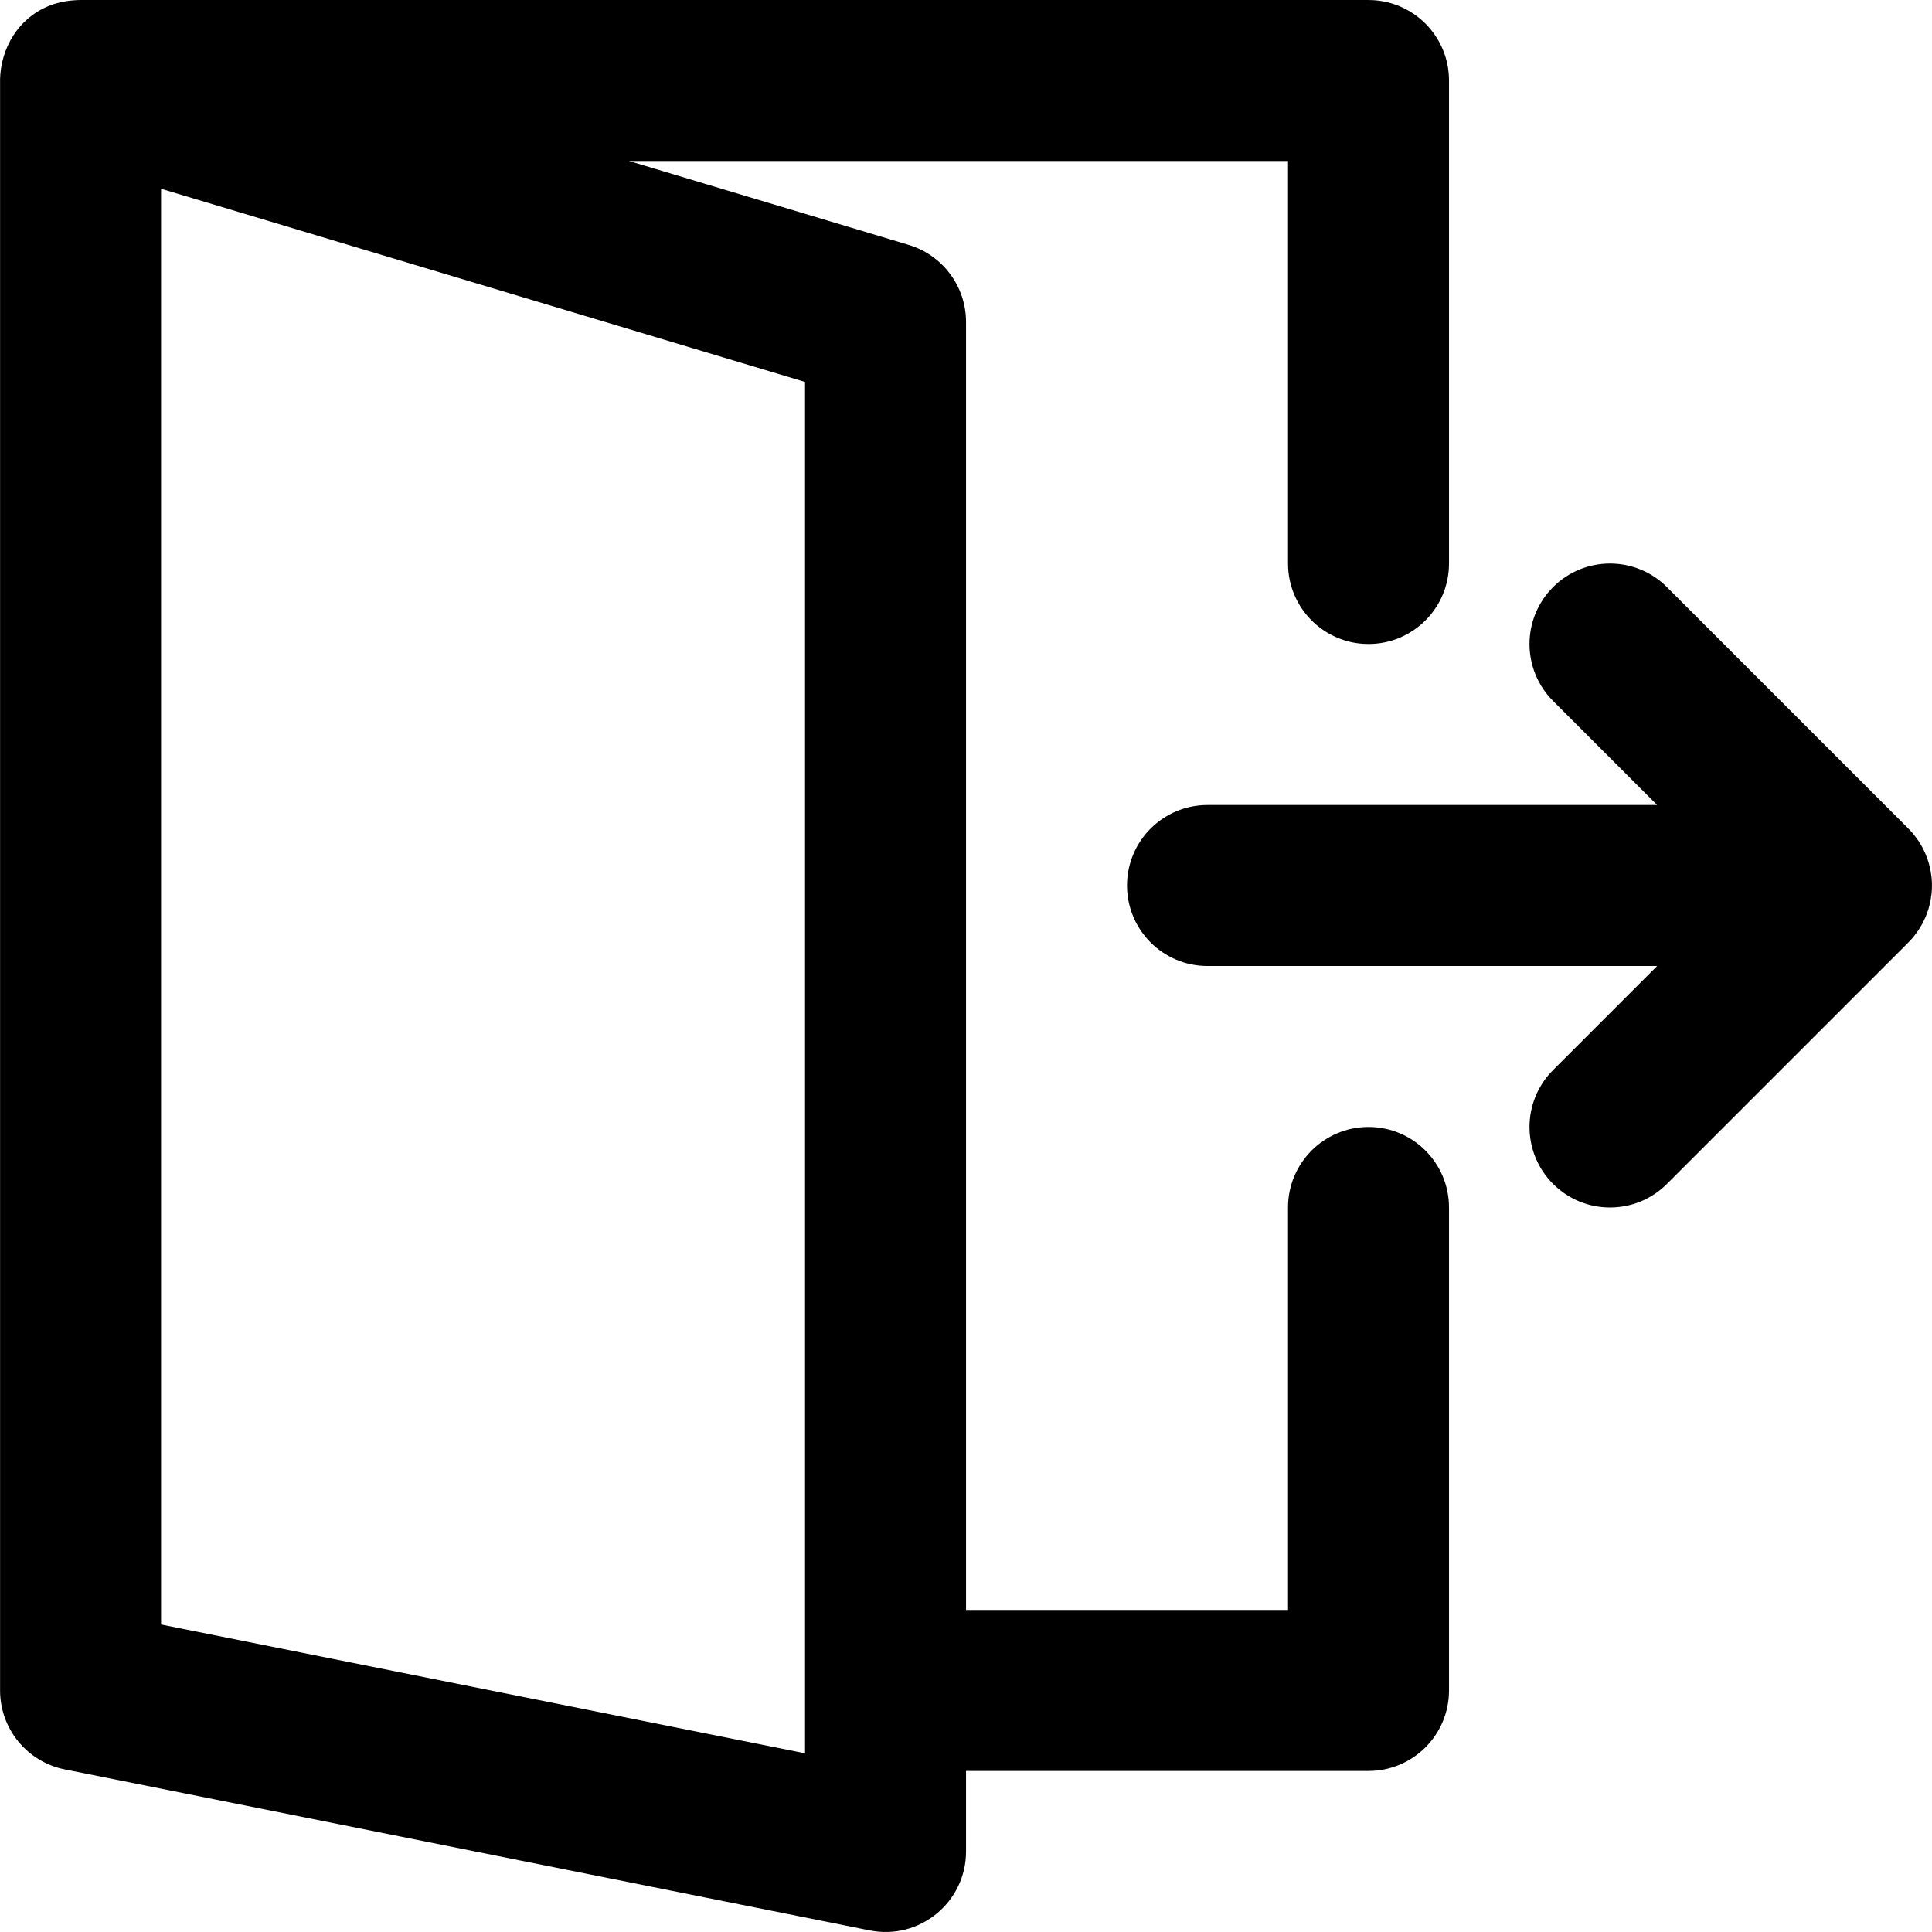
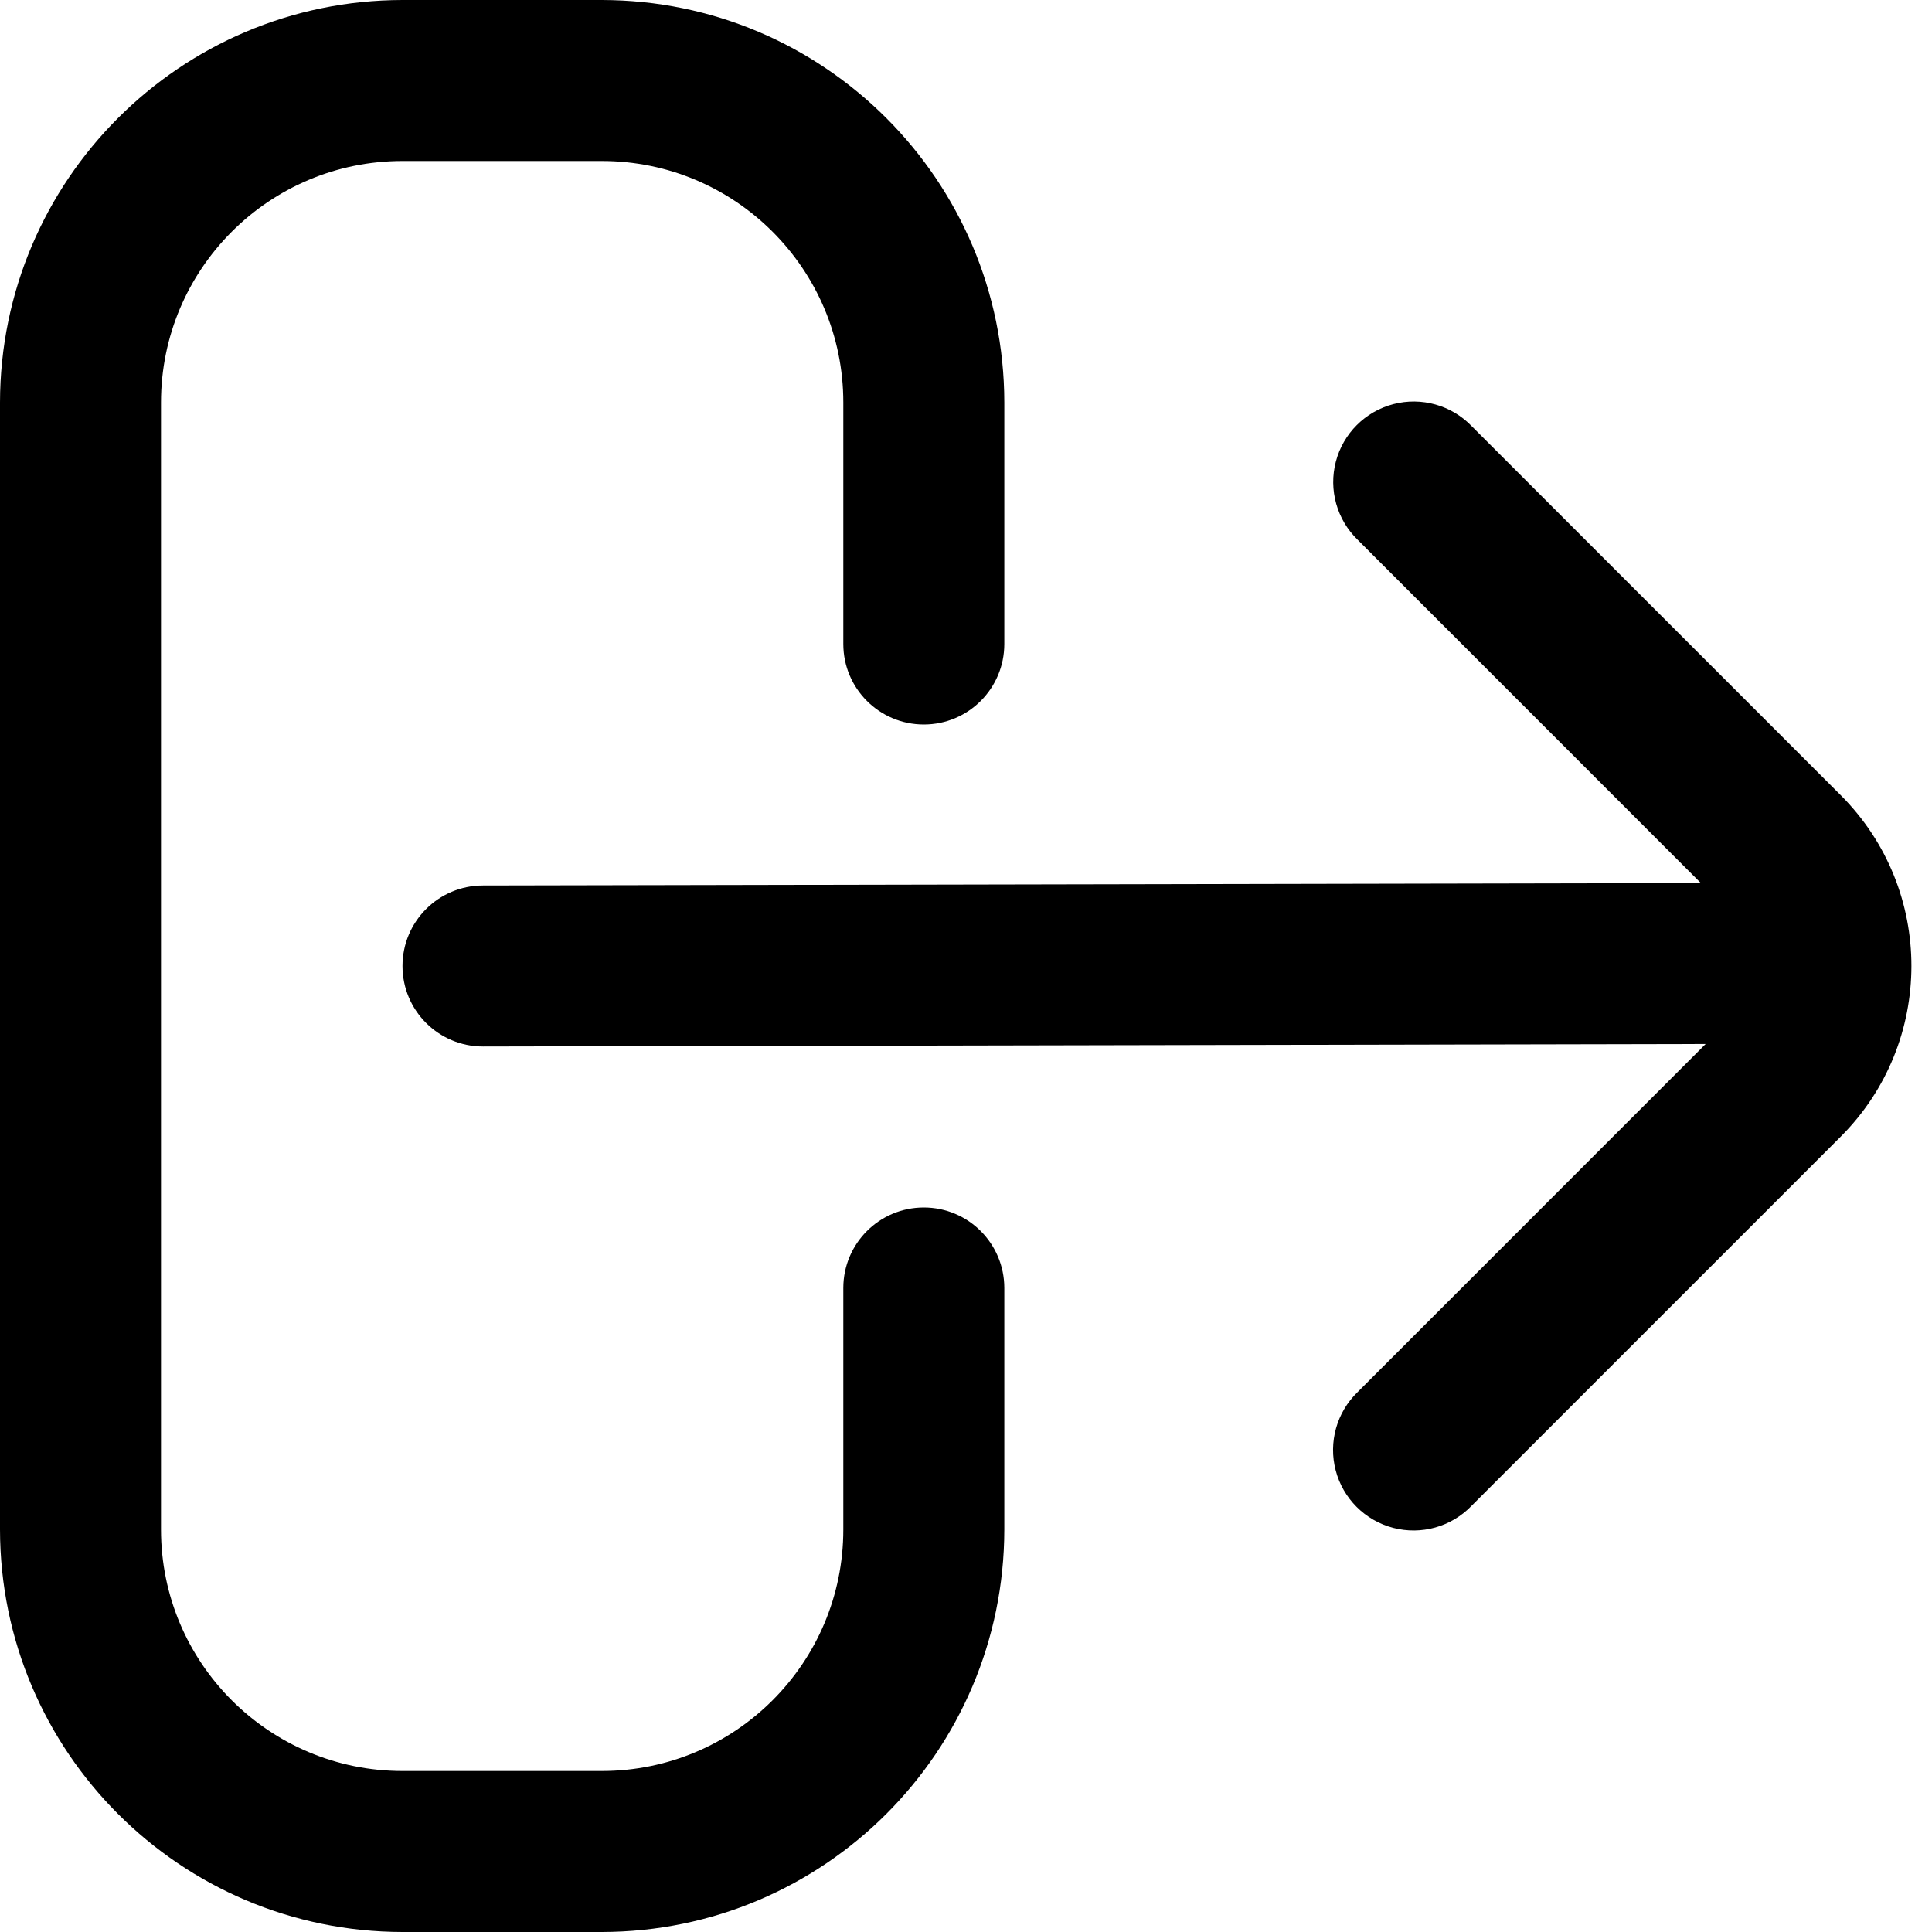
- <svg xmlns="http://www.w3.org/2000/svg" version="1.1" id="Capa_1" x="0px" y="0px" viewBox="0 0 512.021 512.021" style="enable-background:new 0 0 512.021 512.021;" xml:space="preserve">
-   <g transform="translate(1 1)">
-     <g>
-       <g>
-         <path d="M506.184,247.202c0.203-0.247,0.379-0.507,0.568-0.76c0.227-0.304,0.463-0.601,0.674-0.917     c0.203-0.303,0.379-0.618,0.565-0.93c0.171-0.286,0.35-0.565,0.508-0.86c0.17-0.318,0.314-0.645,0.467-0.969     c0.145-0.307,0.298-0.609,0.428-0.923c0.13-0.315,0.235-0.636,0.35-0.956c0.121-0.337,0.25-0.67,0.355-1.015     c0.097-0.32,0.168-0.645,0.249-0.968c0.089-0.351,0.187-0.698,0.258-1.056c0.074-0.375,0.118-0.753,0.172-1.13     c0.044-0.311,0.104-0.618,0.135-0.933c0.138-1.4,0.138-2.811,0-4.211c-0.031-0.315-0.09-0.621-0.135-0.932     c-0.054-0.378-0.098-0.756-0.173-1.13c-0.071-0.358-0.169-0.704-0.258-1.055c-0.081-0.324-0.152-0.649-0.249-0.969     c-0.104-0.344-0.233-0.677-0.354-1.013c-0.115-0.32-0.22-0.642-0.35-0.957c-0.13-0.314-0.283-0.616-0.428-0.922     c-0.153-0.325-0.297-0.652-0.467-0.97c-0.157-0.294-0.337-0.573-0.507-0.859c-0.186-0.312-0.362-0.627-0.565-0.931     c-0.211-0.315-0.446-0.612-0.673-0.915c-0.19-0.254-0.367-0.515-0.57-0.762c-0.443-0.539-0.909-1.058-1.402-1.551     c-0.004-0.004-0.007-0.008-0.011-0.012l-64-64c-8.331-8.331-21.839-8.331-30.17,0c-8.331,8.331-8.331,21.839,0,30.17     l27.582,27.582H319.019c-11.782,0-21.333,9.551-21.333,21.333c0,11.782,9.551,21.333,21.333,21.333h119.163l-27.582,27.582     c-8.331,8.331-8.331,21.839,0,30.17c8.331,8.331,21.839,8.331,30.17,0l64-64c0.004-0.004,0.007-0.008,0.011-0.012     C505.275,248.26,505.741,247.742,506.184,247.202z" />
-         <path d="M361.686,297.672c-11.782,0-21.333,9.551-21.333,21.333v106.667h-85.333V84.347v-0.008     c0-9.421-6.18-17.727-15.203-20.434l-74.11-22.233h174.647v106.667c0,11.782,9.551,21.333,21.333,21.333     s21.333-9.551,21.333-21.333v-128c0-11.782-9.551-21.333-21.333-21.333H20.353c-0.002,0-0.004,0-0.006,0     c-0.631-0.001-1.256,0.029-1.876,0.083C8.685-0.173,2.306,6.264-0.012,13.949c-0.149,0.478-0.279,0.966-0.395,1.46     c-0.012,0.053-0.022,0.107-0.034,0.161c-0.115,0.508-0.211,1.024-0.29,1.547c-0.011,0.074-0.023,0.147-0.034,0.221     c-0.067,0.477-0.12,0.96-0.155,1.449c-0.062,0.788-0.081,1.578-0.061,2.368v425.859c0,10.169,7.178,18.925,17.15,20.919     L229.502,510.6c13.201,2.64,25.517-7.457,25.517-20.919v-21.342h106.667c11.782,0,21.333-9.551,21.333-21.333v-128     C383.019,307.223,373.468,297.672,361.686,297.672z M212.353,463.658L41.686,429.525V49.02l170.667,51.2v346.785V463.658z" />
-       </g>
-     </g>
-   </g>
-   <g>
- </g>
-   <g>
- </g>
-   <g>
- </g>
-   <g>
- </g>
-   <g>
- </g>
-   <g>
- </g>
-   <g>
- </g>
-   <g>
- </g>
-   <g>
- </g>
-   <g>
- </g>
-   <g>
- </g>
-   <g>
- </g>
-   <g>
- </g>
-   <g>
- </g>
-   <g>
- </g>
+ <svg xmlns="http://www.w3.org/2000/svg" id="Layer_1" data-name="Layer 1" viewBox="0 0 24 24" width="512" height="512">
+   <path d="M11.476,15a1,1,0,0,0-1,1v3a3,3,0,0,1-3,3H5a3,3,0,0,1-3-3V5A3,3,0,0,1,5,2H7.476a3,3,0,0,1,3,3V8a1,1,0,0,0,2,0V5a5.006,5.006,0,0,0-5-5H5A5.006,5.006,0,0,0,0,5V19a5.006,5.006,0,0,0,5,5H7.476a5.006,5.006,0,0,0,5-5V16A1,1,0,0,0,11.476,15Z" />
+   <path d="M22.867,9.879,18.281,5.293a1,1,0,1,0-1.414,1.414l4.262,4.263L6,11a1,1,0,0,0,0,2H6l15.188-.031-4.323,4.324a1,1,0,1,0,1.414,1.414l4.586-4.586A3,3,0,0,0,22.867,9.879Z" />
</svg>
